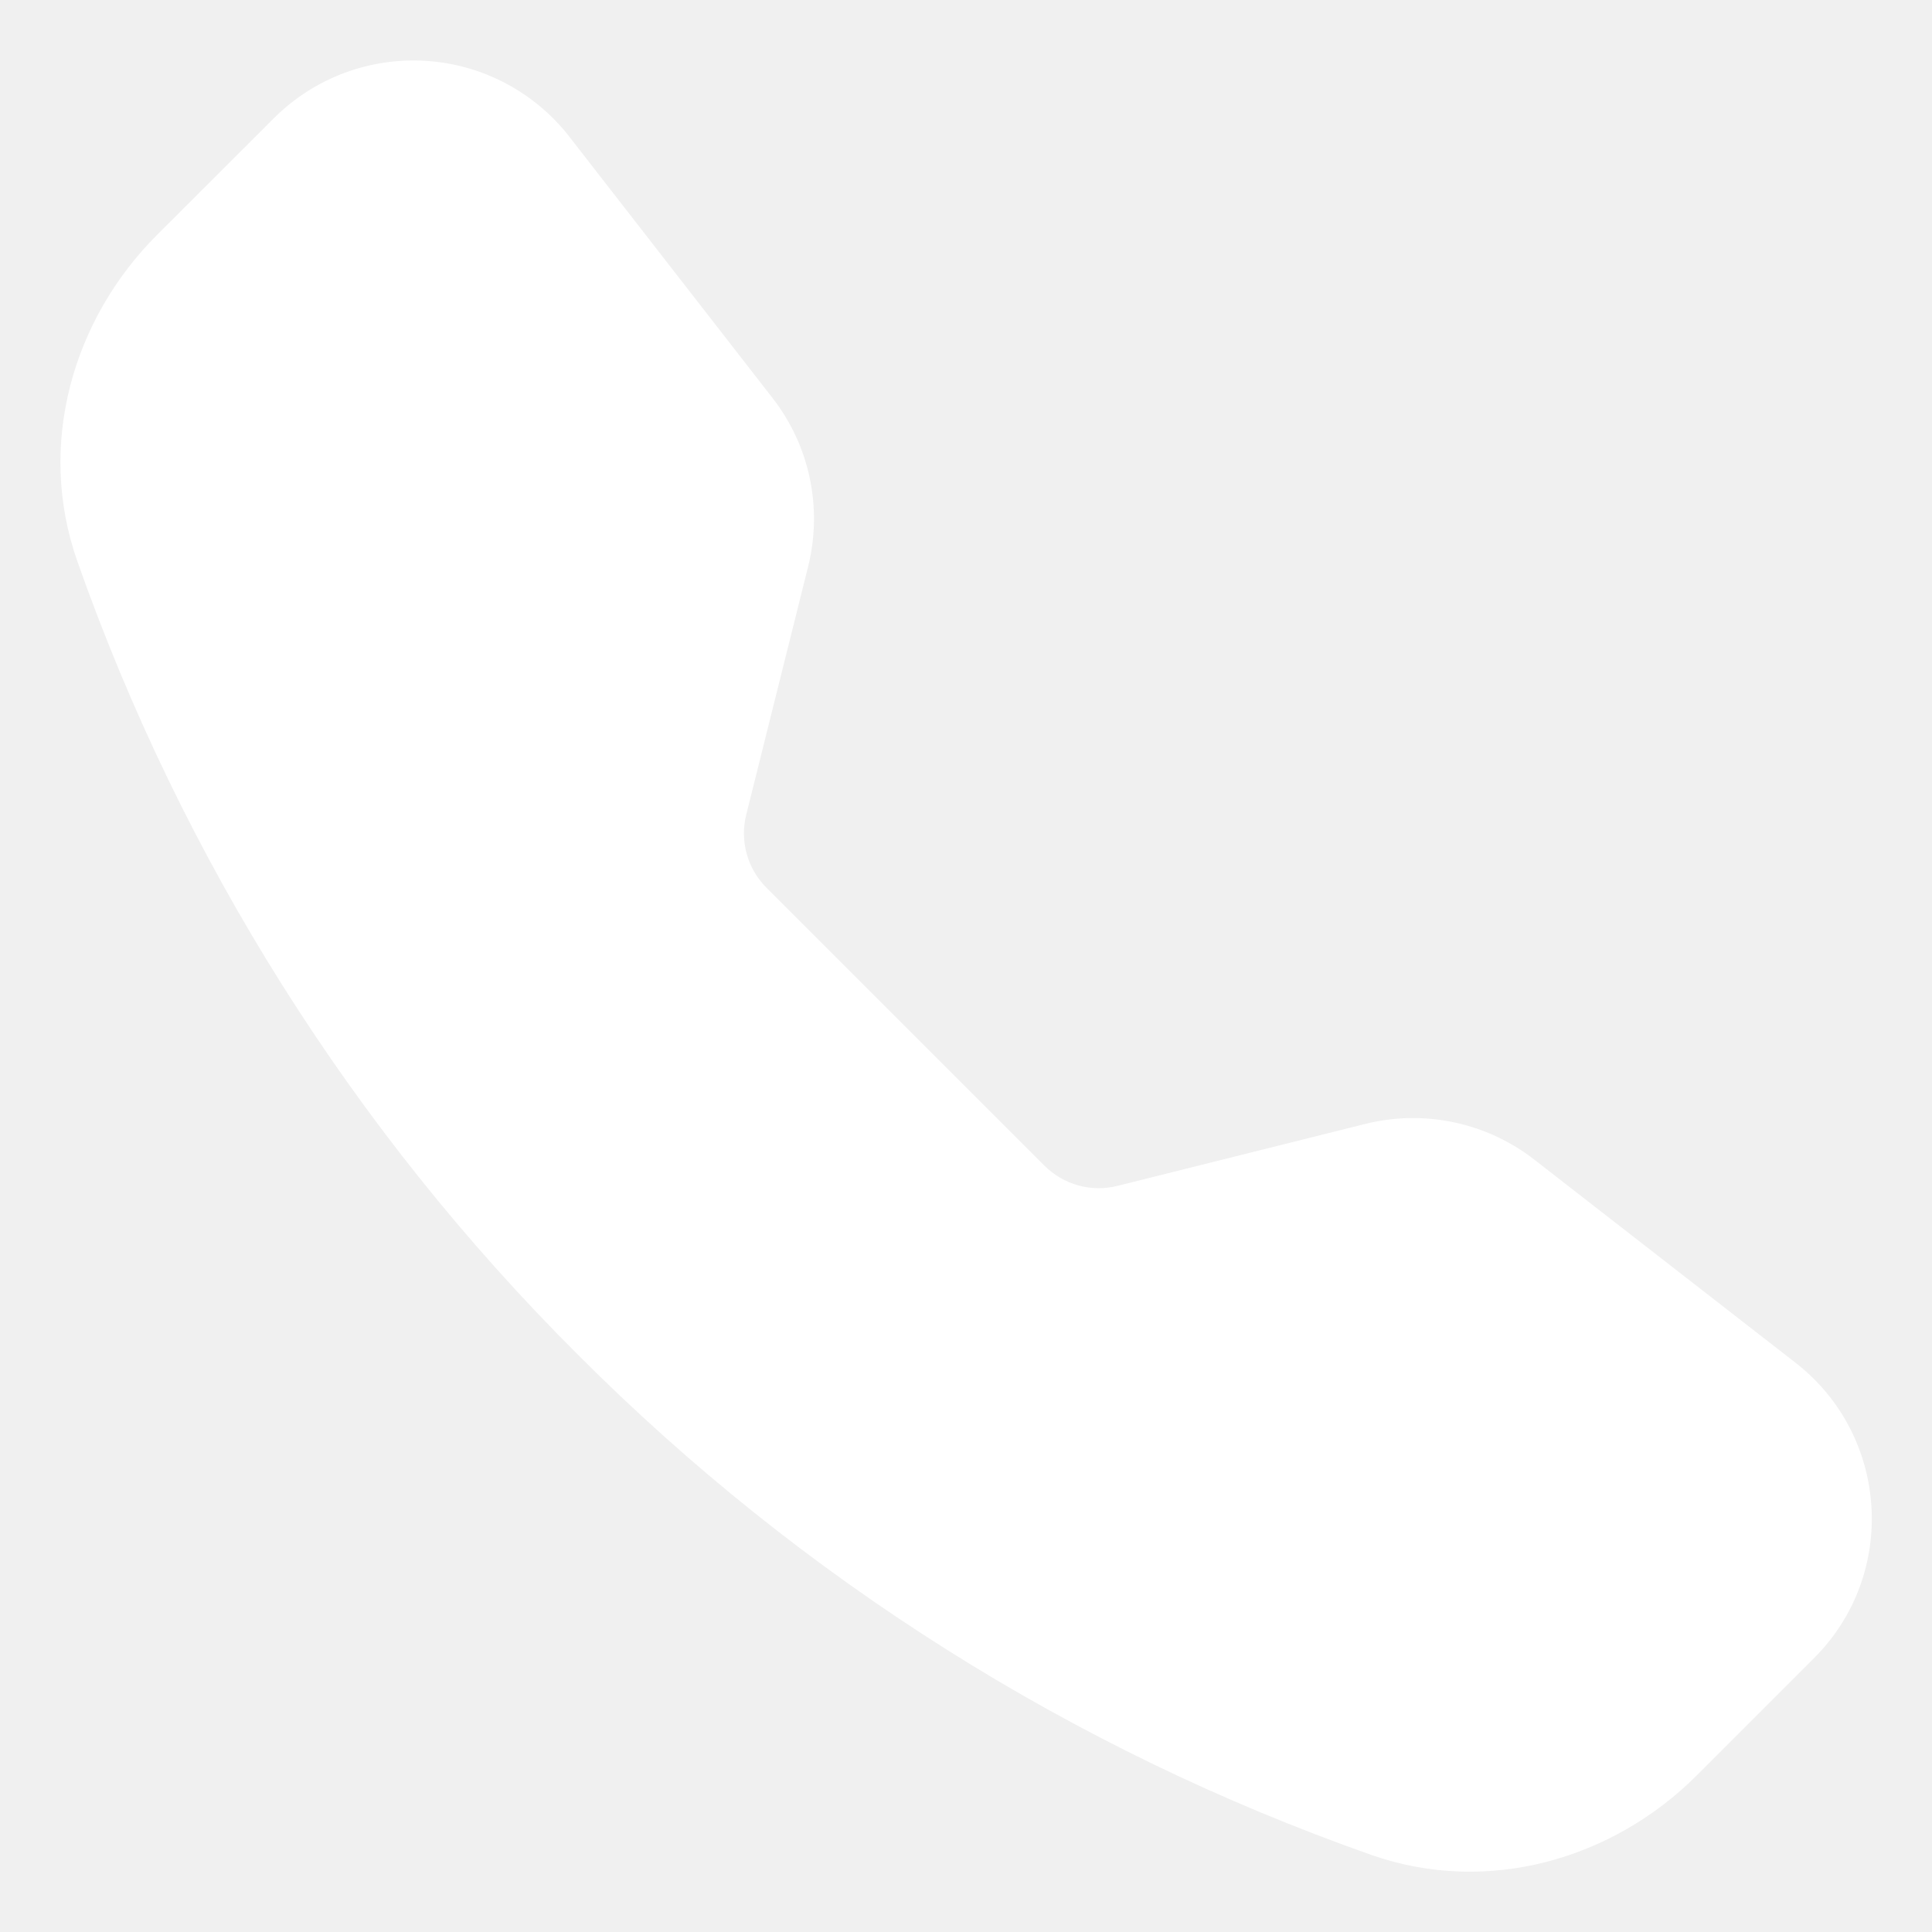
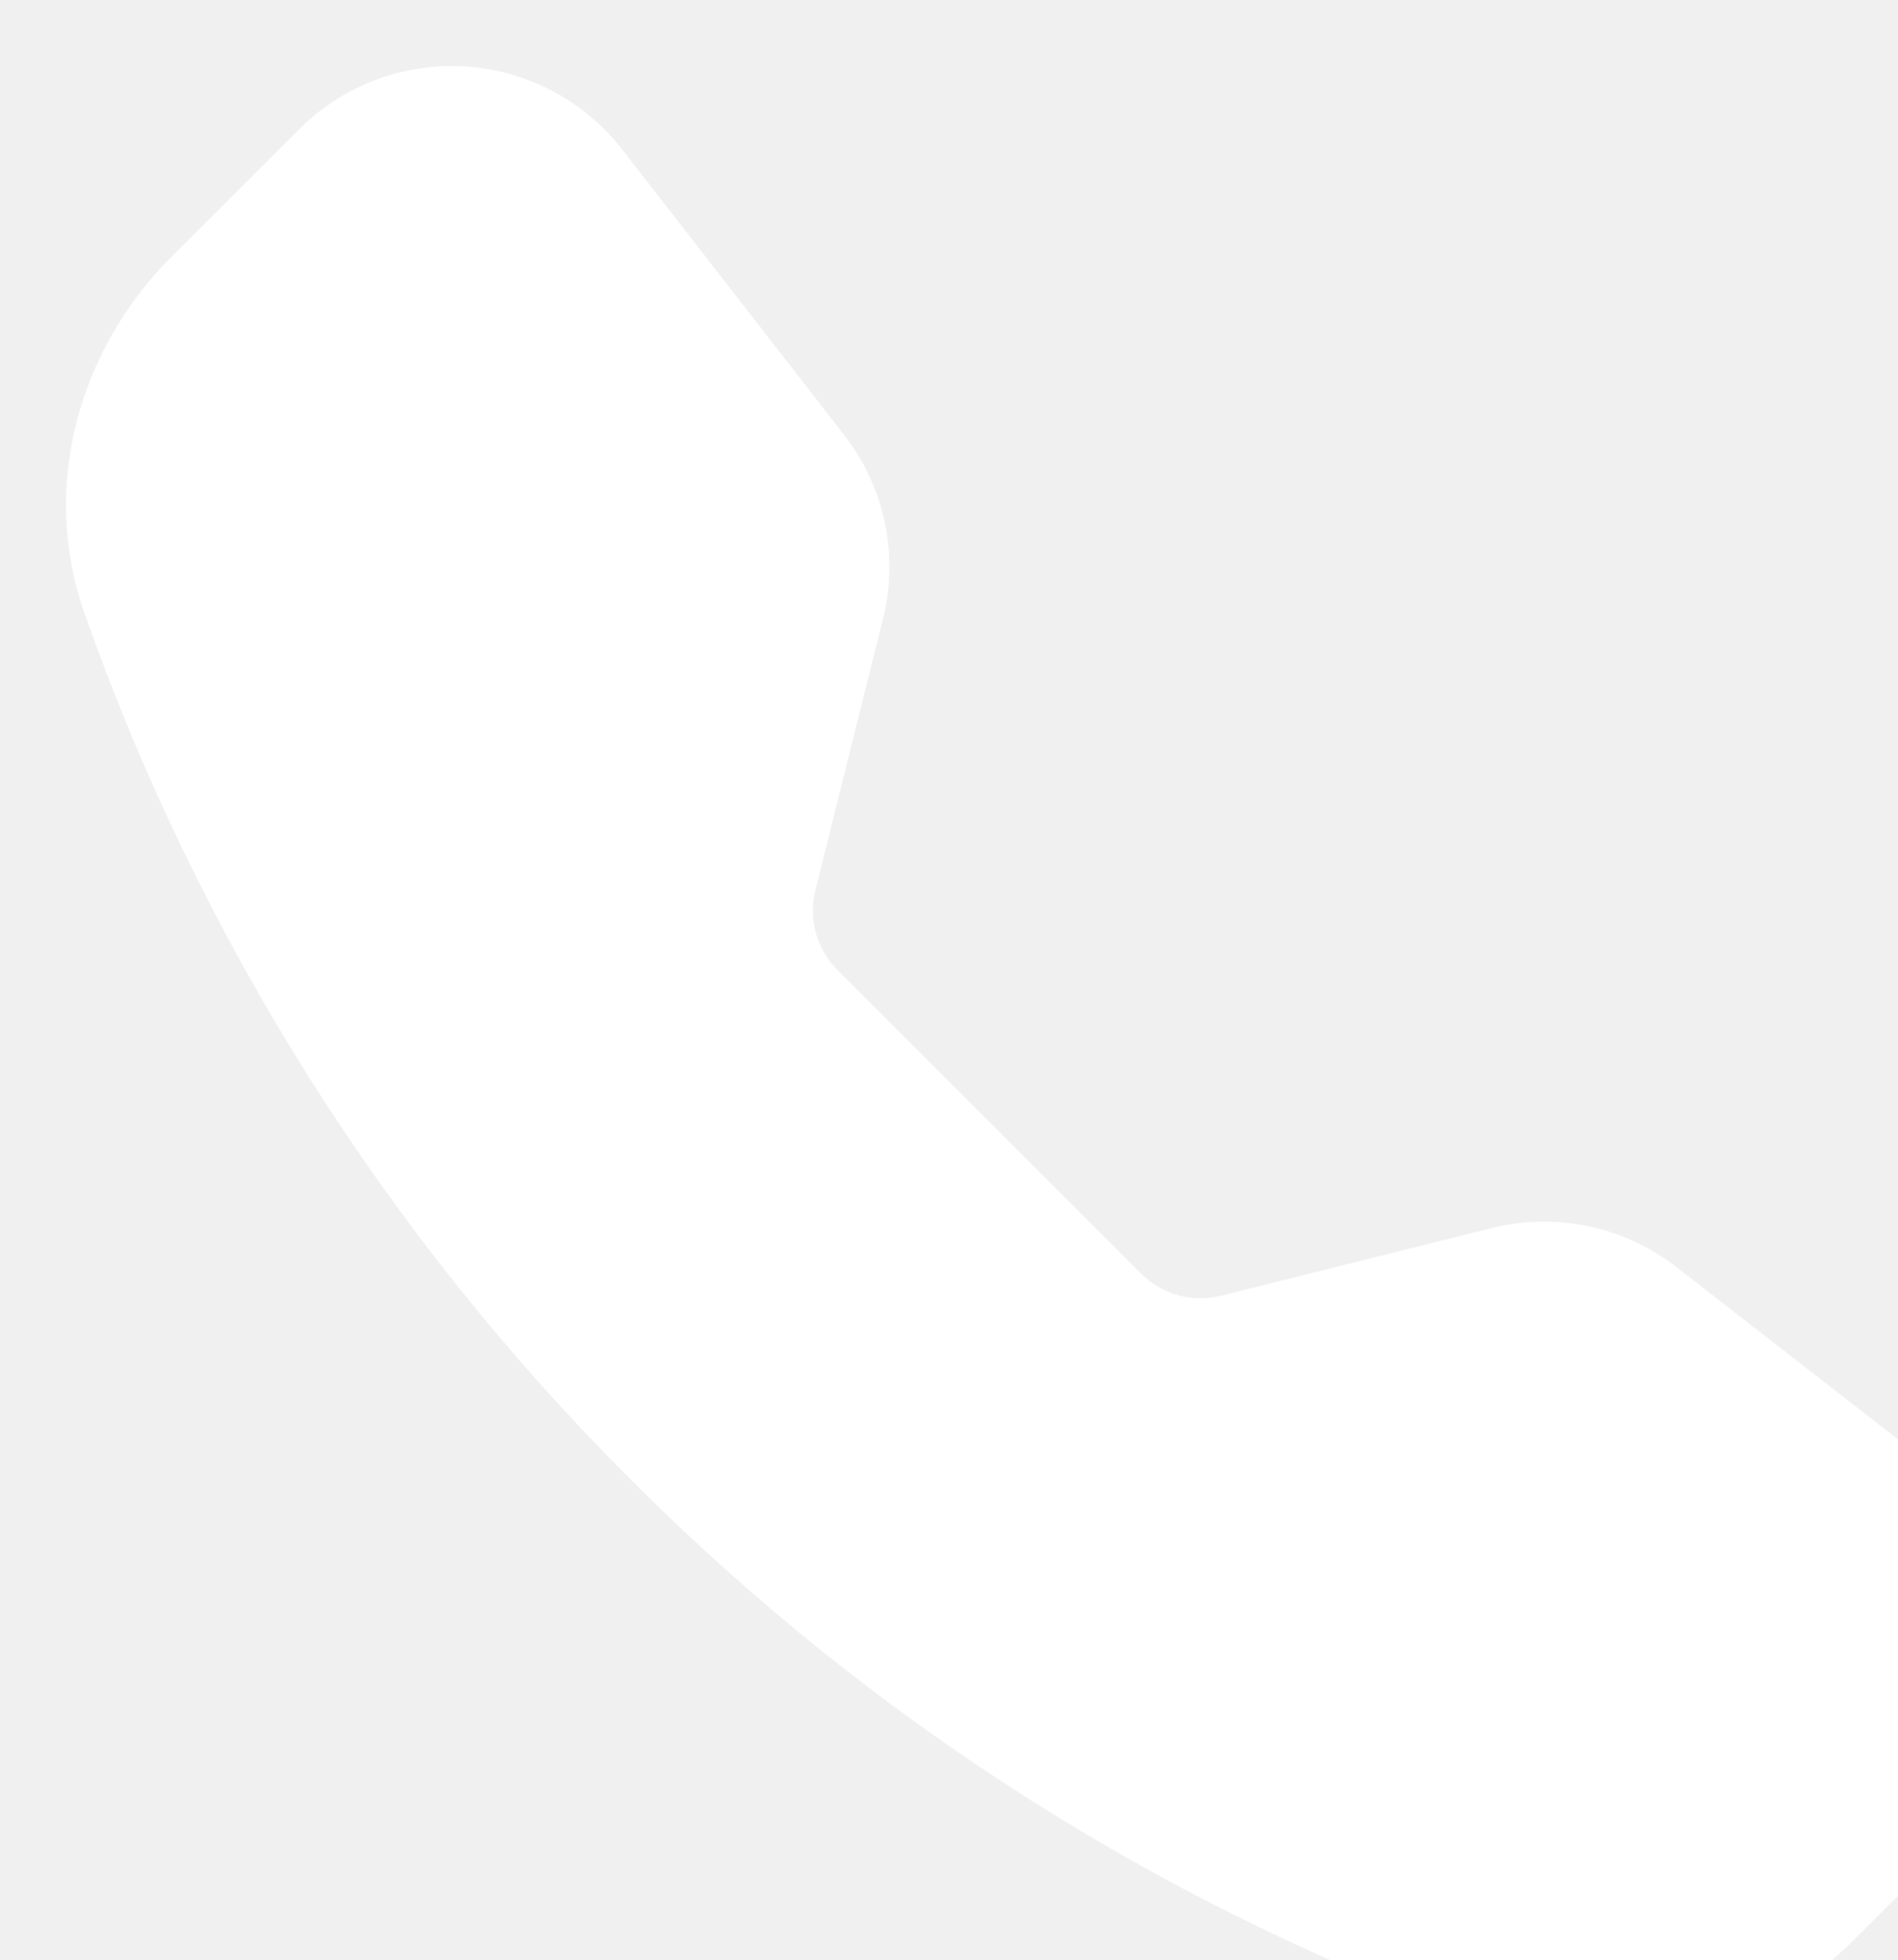
- <svg xmlns="http://www.w3.org/2000/svg" width="16" height="16" fill="none">
+ <svg xmlns="http://www.w3.org/2000/svg" id="telephone-fill" fill="none">
  <g clip-path="url(#a)">
    <path fill="#fff" fill-rule="evenodd" d="M2.267.98a1.636 1.636 0 0 1 2.448.152l1.681 2.162c.31.396.418.913.296 1.4L6.18 6.747a.636.636 0 0 0 .167.604L8.65 9.654a.636.636 0 0 0 .604.167l2.052-.513a1.636 1.636 0 0 1 1.401.296l2.162 1.681c.777.604.85 1.753.153 2.448l-.97.97c-.693.693-1.73.998-2.697.658a17.47 17.47 0 0 1-6.571-4.144A17.47 17.47 0 0 1 .64 4.647c-.34-.968-.035-2.005.658-2.699l.97-.969V.98Z" clip-rule="evenodd" />
  </g>
  <defs>
    <clipPath id="a">
      <path fill="#fff" d="M0 0h16v16H0z" />
    </clipPath>
  </defs>
</svg>
